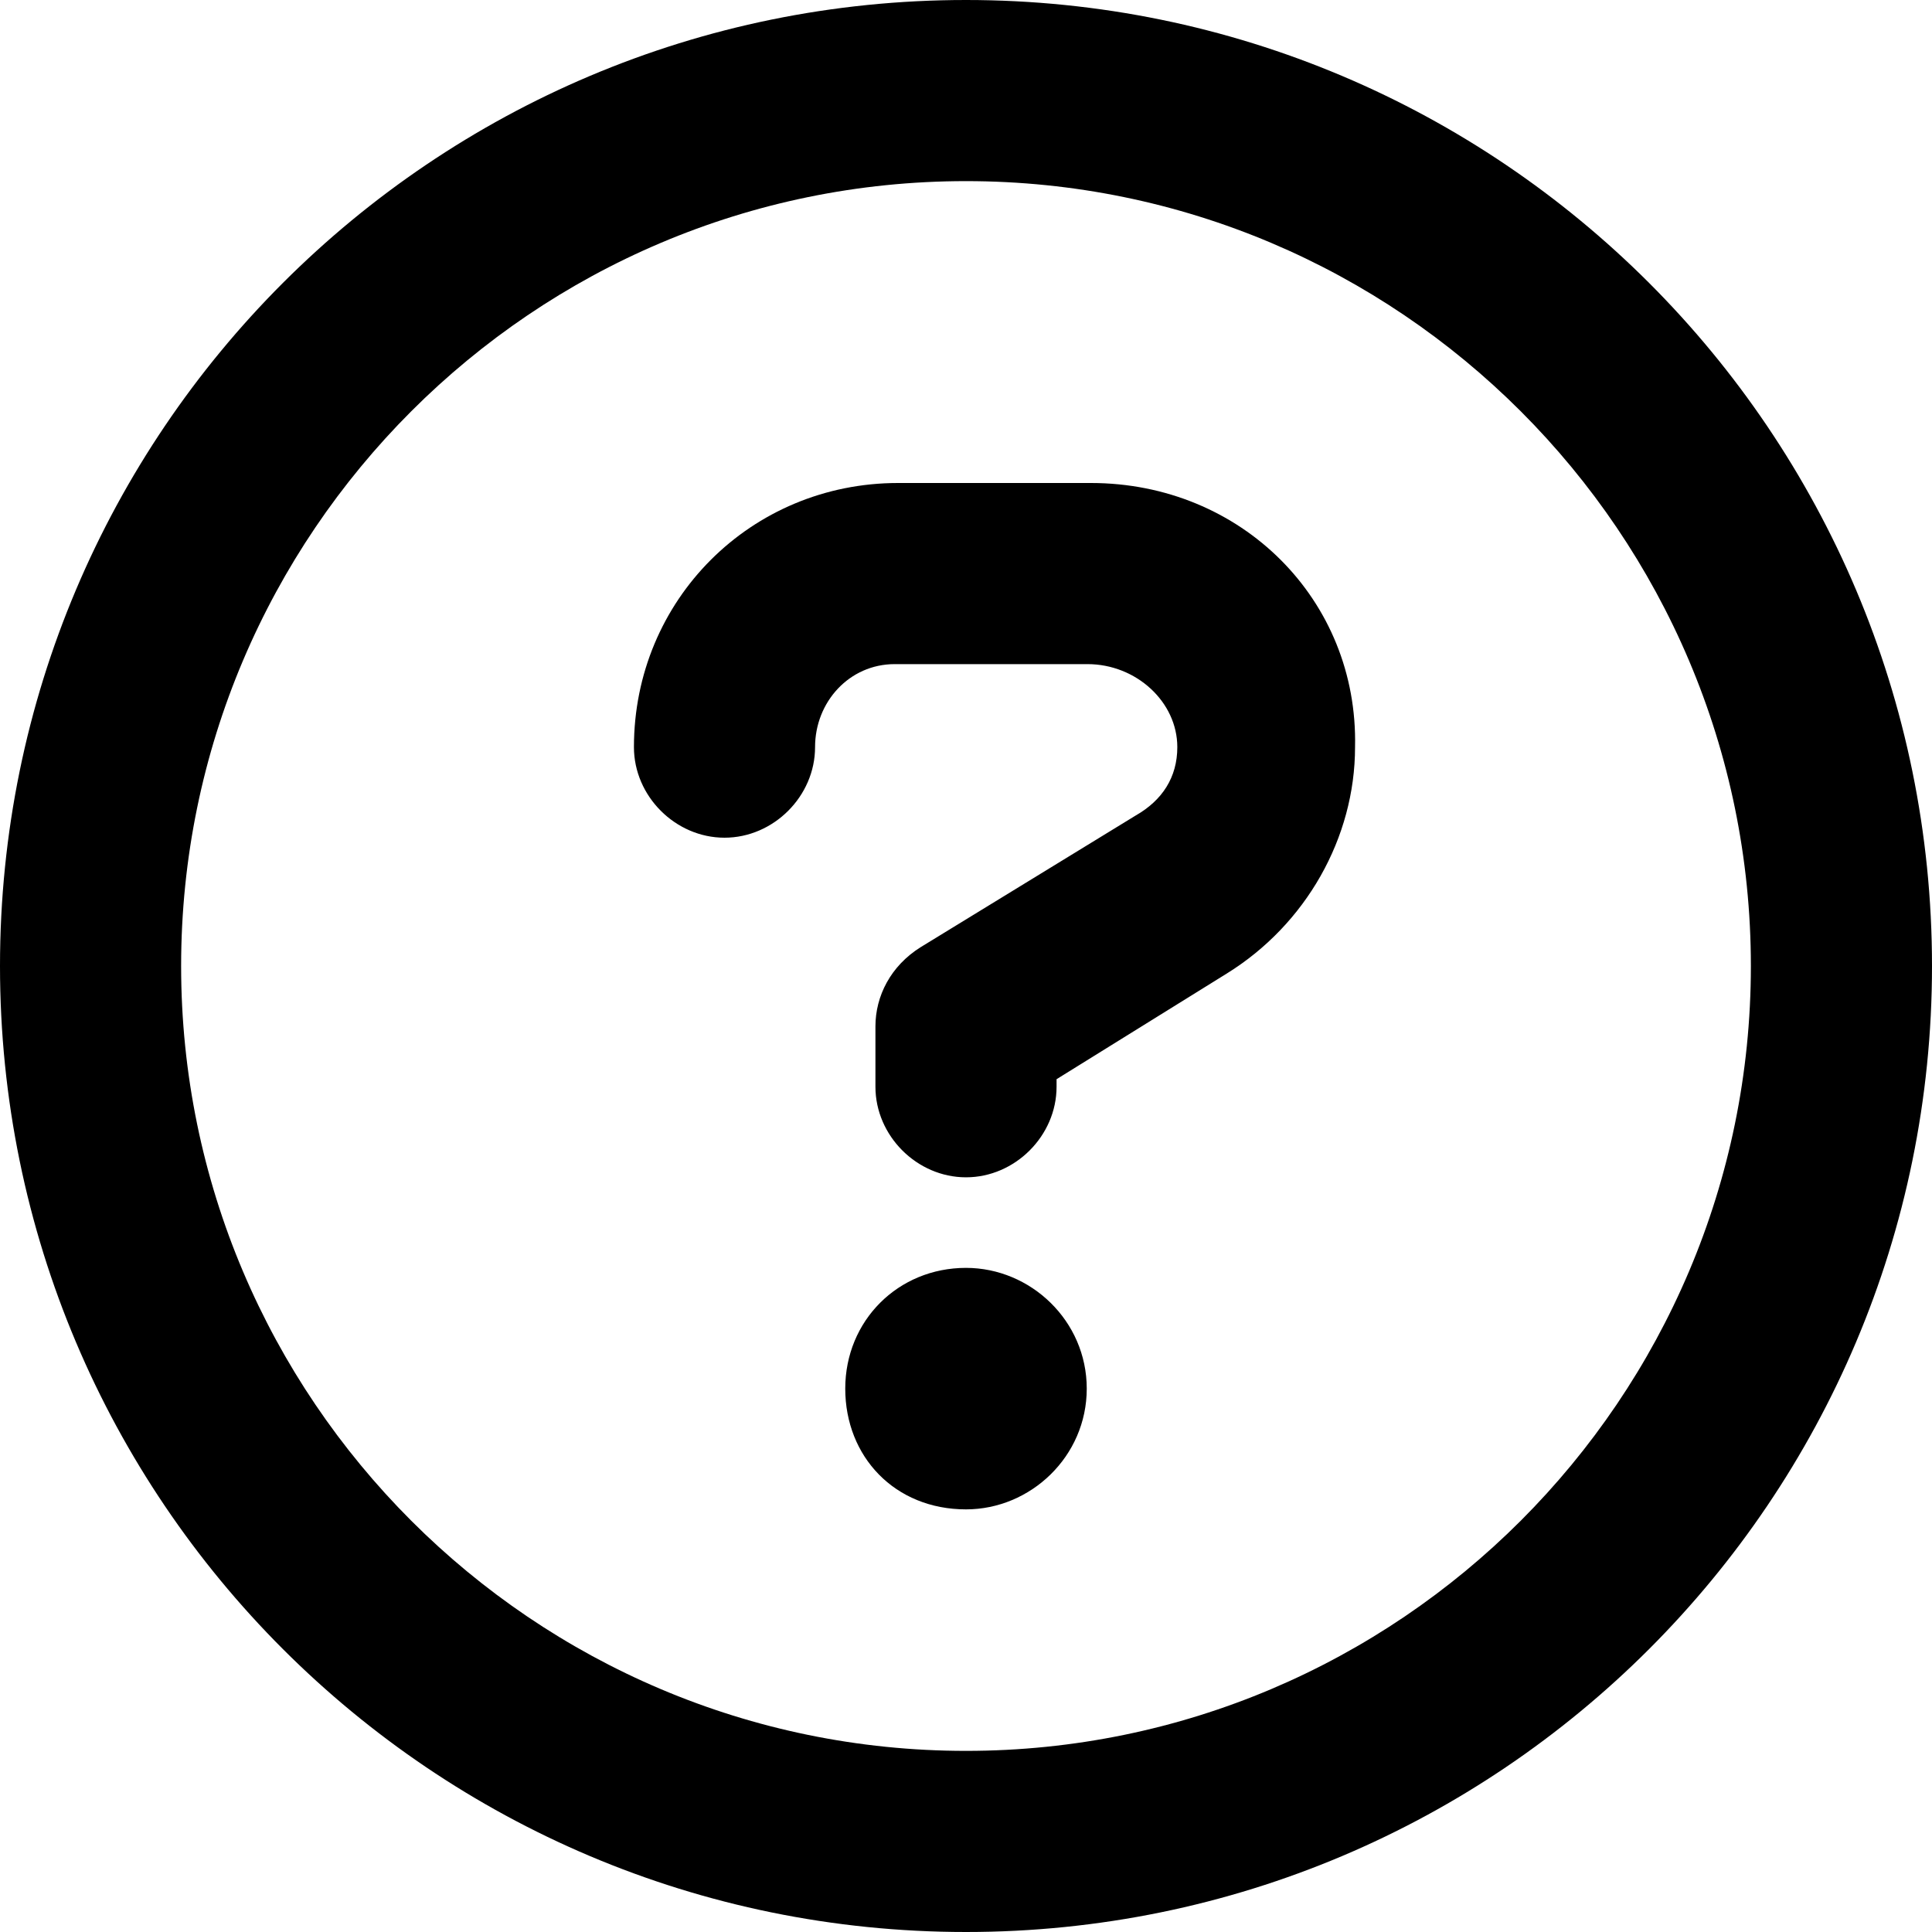
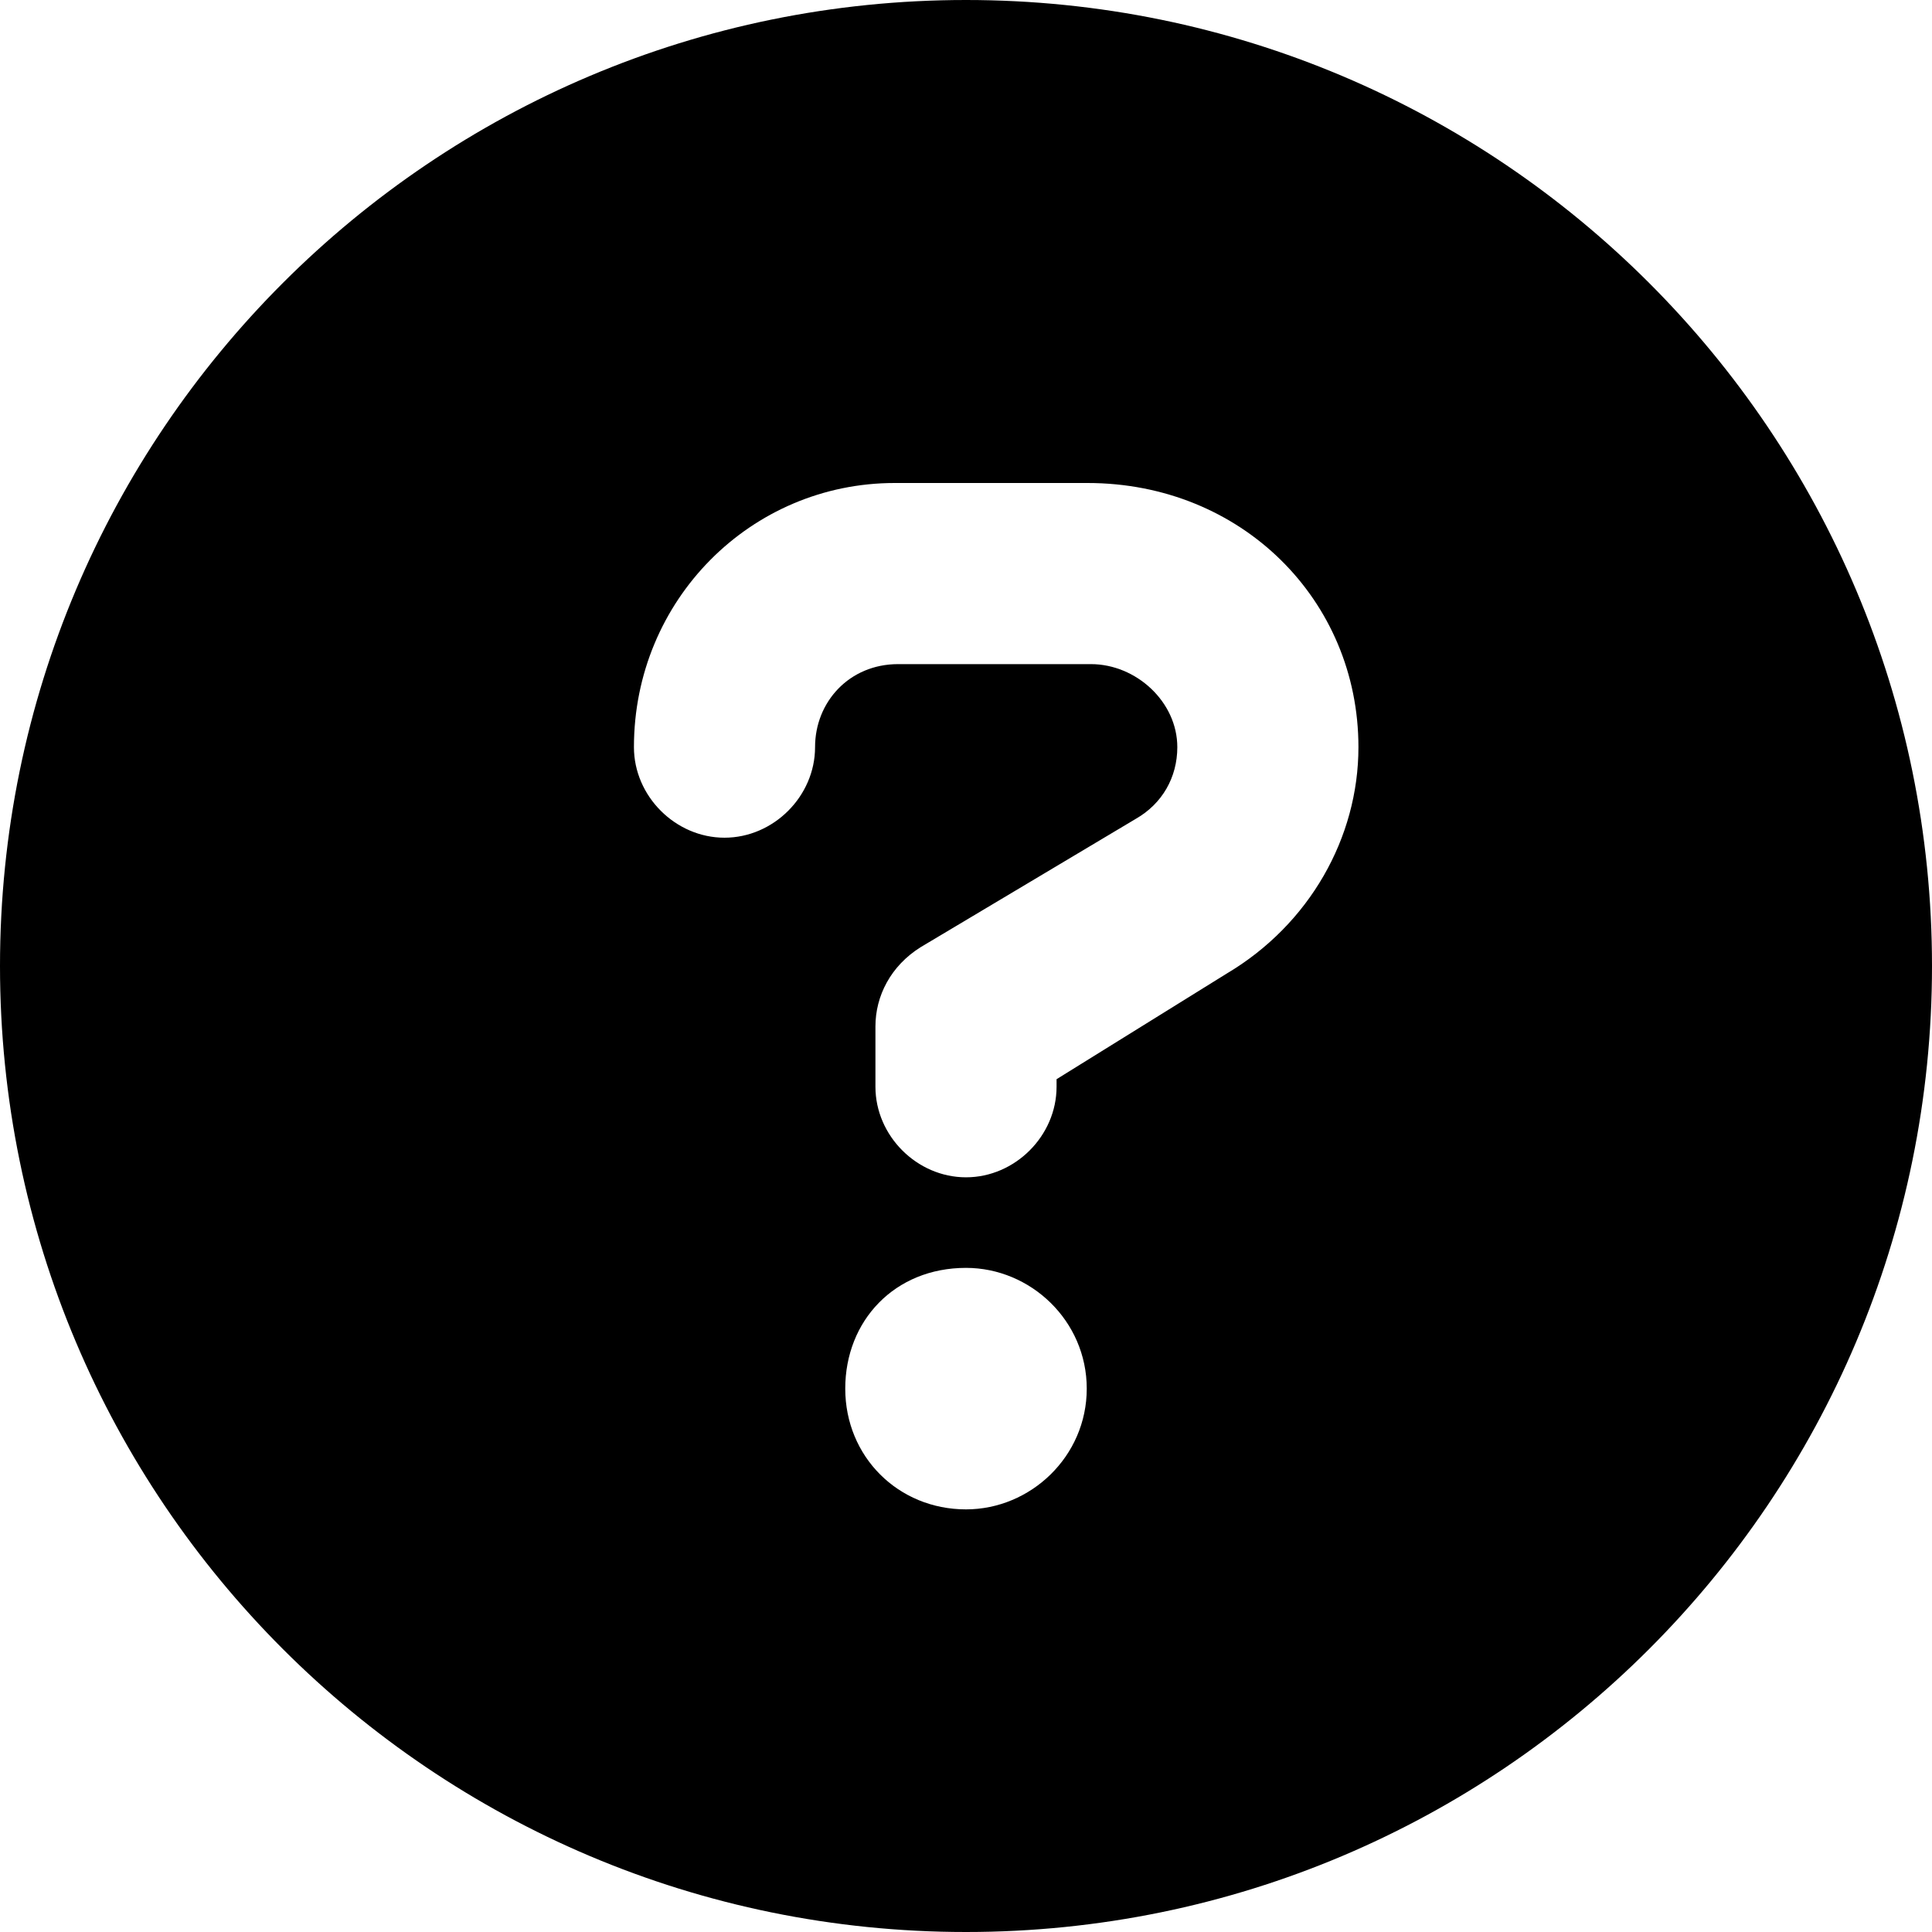
<svg xmlns="http://www.w3.org/2000/svg" viewBox="0 0 512 512">
-   <path d="M256 0C114.6 0 0 114.6 0 256s114.6 256 256 256s256-114.6 256-256S397.4 0 256 0zM256 464c-114.7 0-208-93.31-208-208S141.3 48 256 48s208 93.31 208 208S370.7 464 256 464zM256 336c-18 0-32 14-32 32s13.1 32 32 32c17.1 0 32-14 32-32S273.1 336 256 336zM289.1 128h-51.1C199 128 168 159 168 198c0 13 11 24 24 24s24-11 24-24C216 186 225.1 176 237.1 176h51.1C301.1 176 312 186 312 198c0 8-4 14.1-11 18.1L244 251C236 256 232 264 232 272V288c0 13 11 24 24 24S280 301 280 288V286l45.1-28c21-13 34-36 34-60C360 159 329 128 289.1 128z" />
+   <path d="M256 0C114.6 0 0 114.6 0 256s114.6 256 256 256s256-114.6 256-256S397.4 0 256 0zM256 400c-18 0-32-14-32-32s13.1-32 32-32c17.1 0 32 14 32 32S273.1 400 256 400zM325.1 258L280 286V288c0 13-11 24-24 24S232 301 232 288V272c0-8 4-16 12-21l57-34C308 213 312 206 312 198C312 186 301.1 176 289.1 176h-51.1C225.1 176 216 186 216 198c0 13-11 24-24 24s-24-11-24-24C168 159 199 128 237.1 128h51.1C329 128 360 159 360 198C360 222 347 245 325.1 258z" />
</svg>
